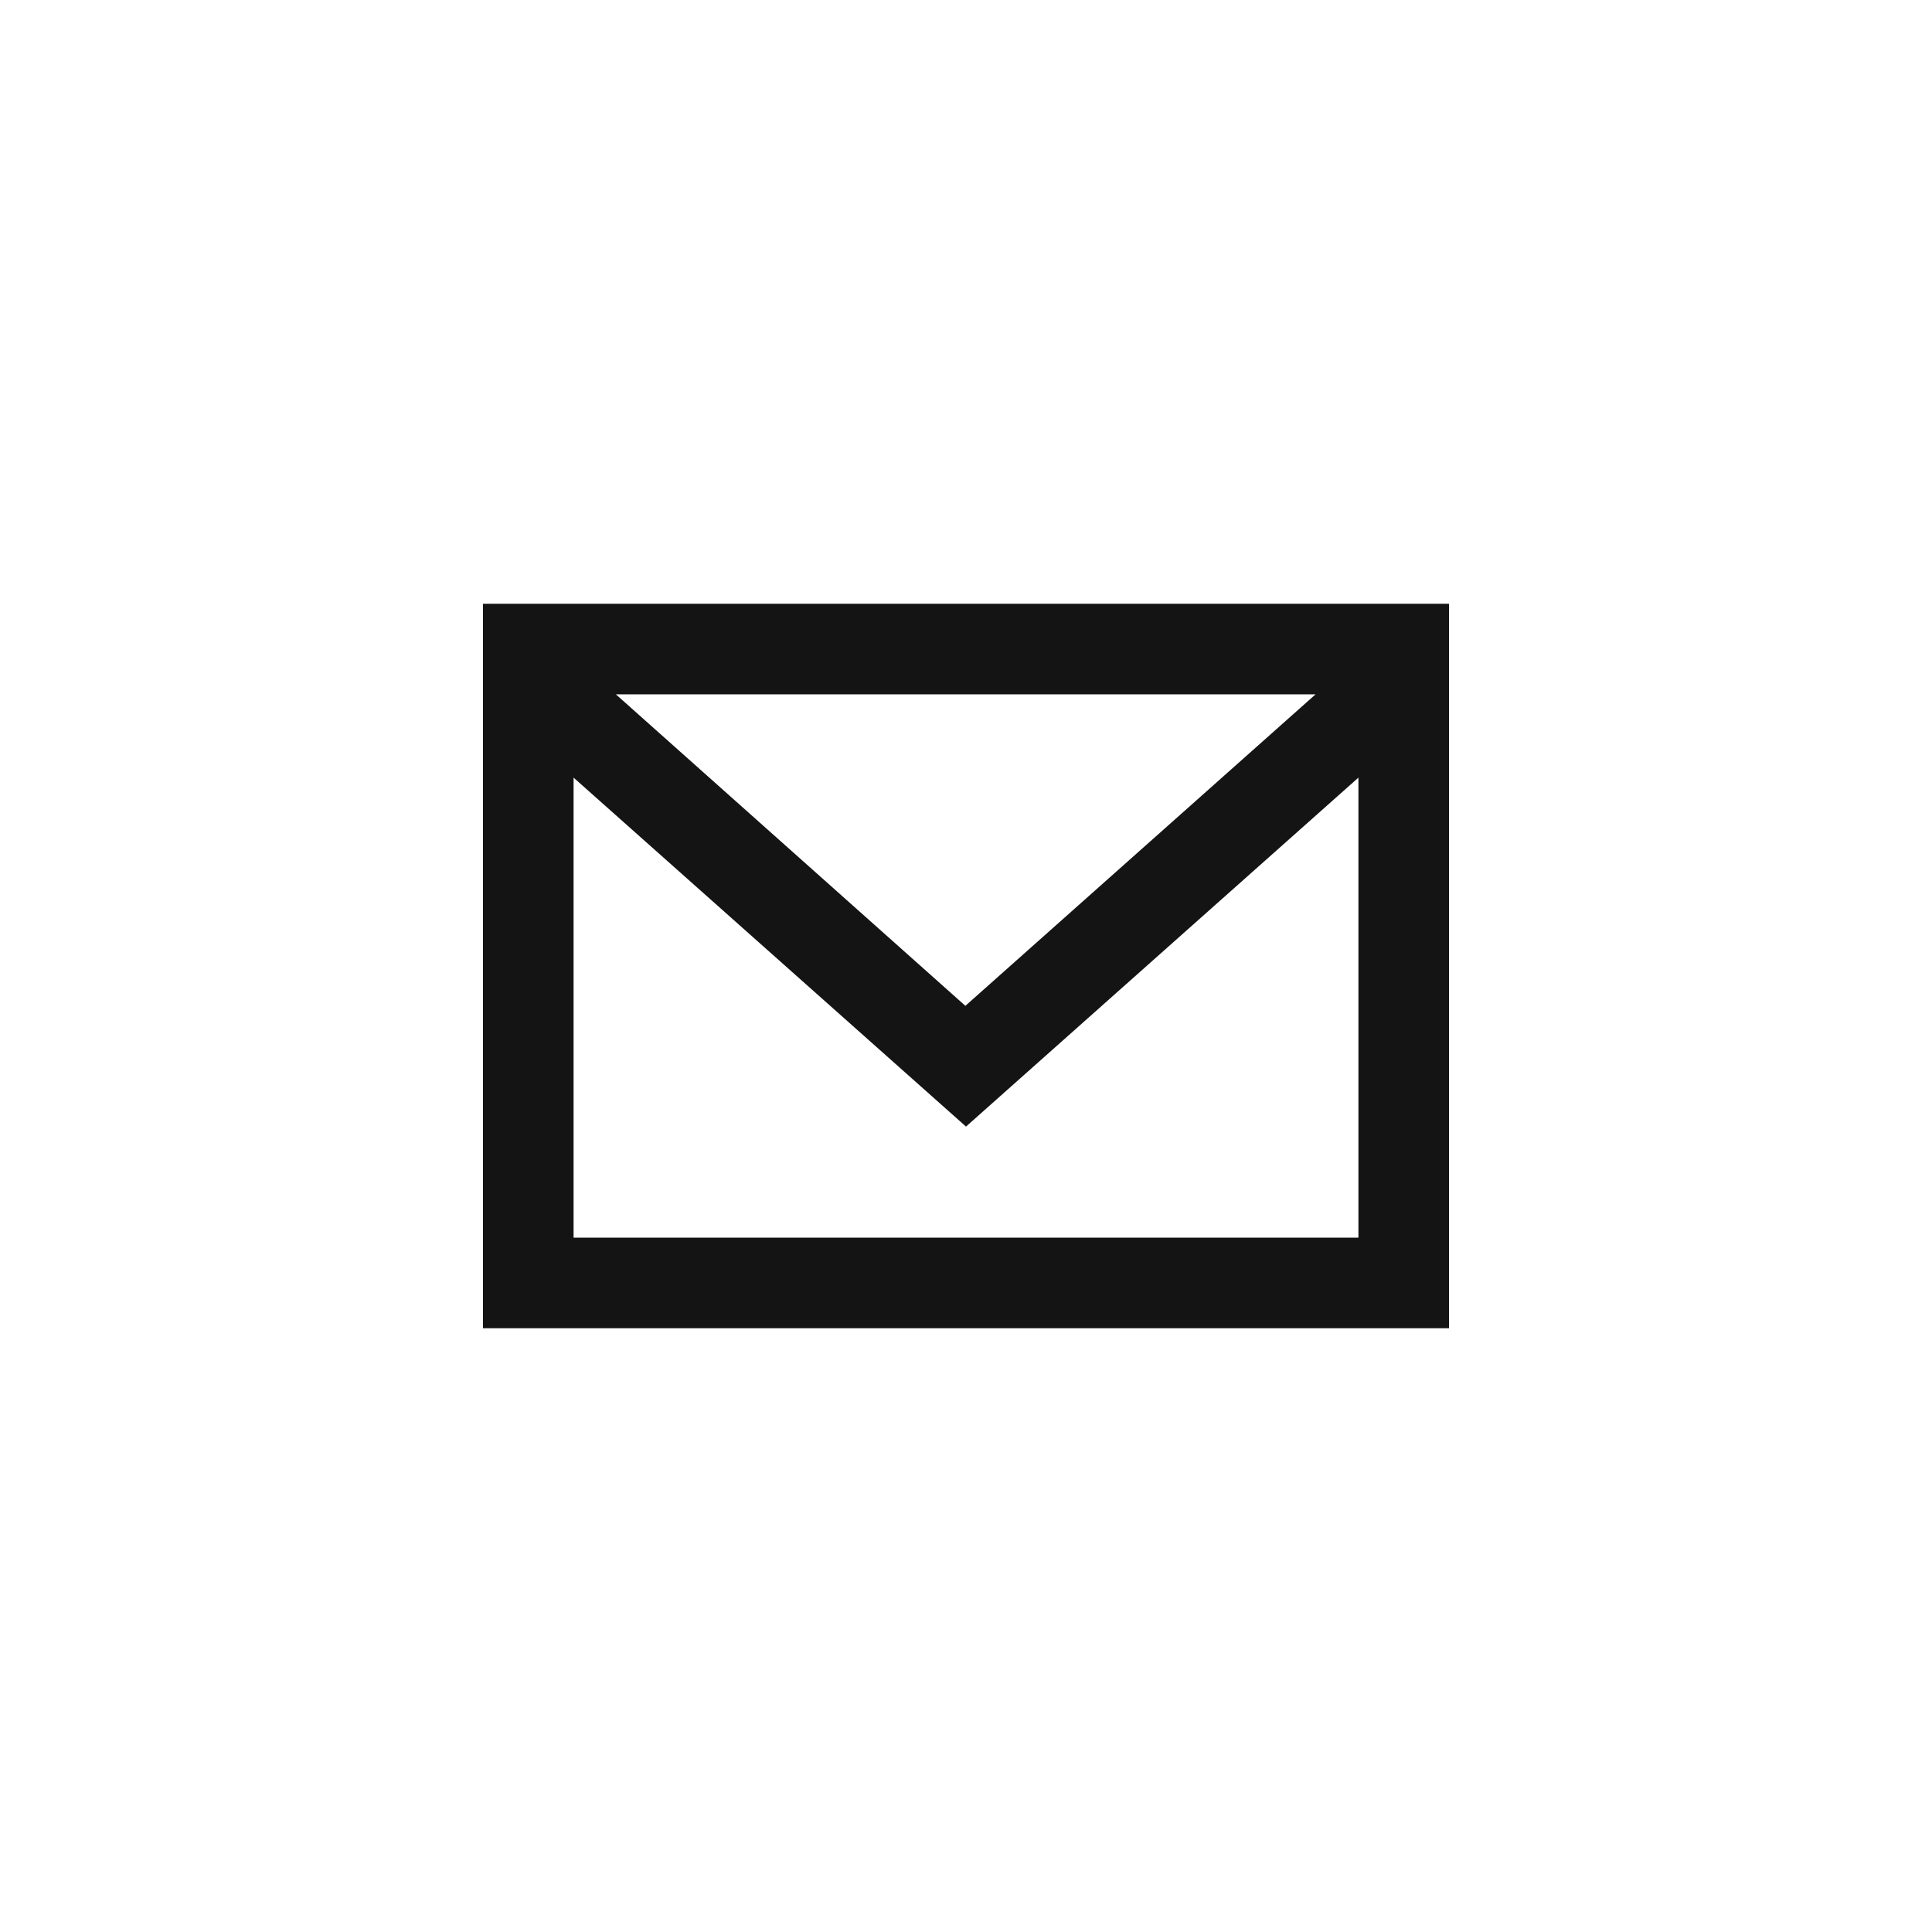
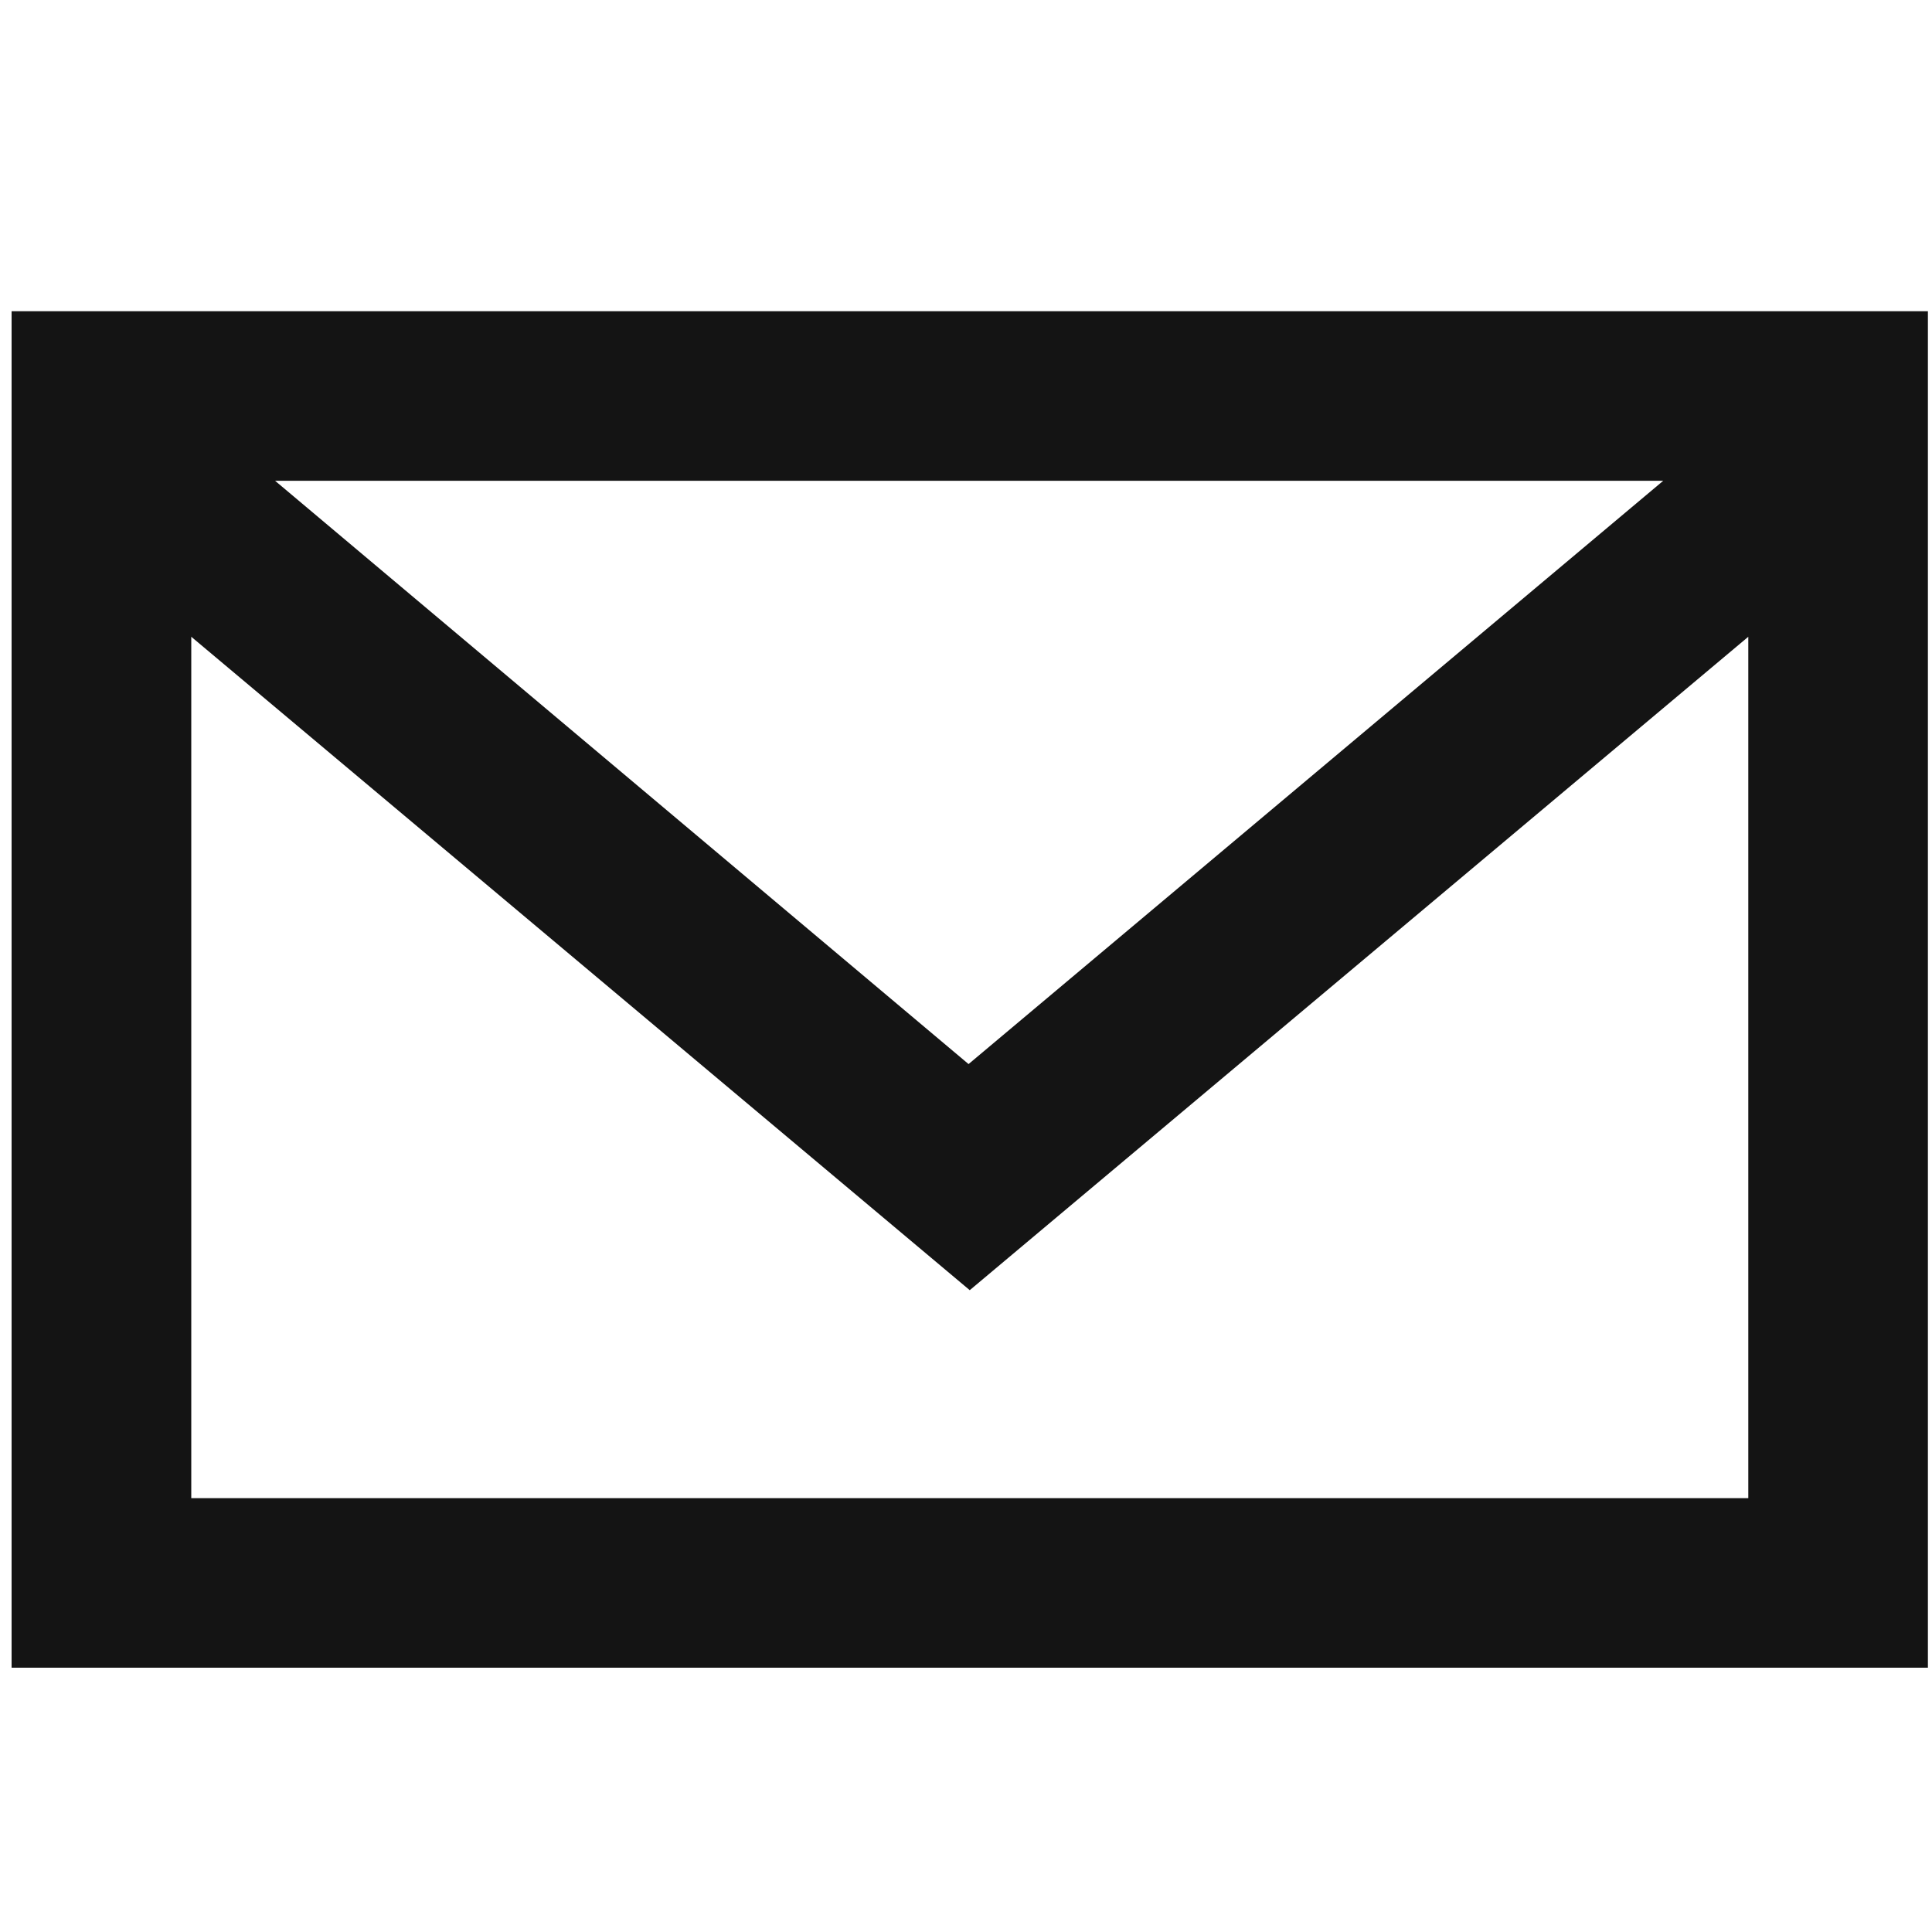
- <svg xmlns="http://www.w3.org/2000/svg" width="34" height="34" viewBox="0 0 34 34" fill="none">
-   <path d="M8.5 23.375H25.5V10.625H8.5V23.375ZM10.094 21.781V13.685L17 19.826L23.906 13.685V21.781H10.094ZM10.838 12.219H23.152L16.989 17.701L10.838 12.219Z" fill="#141414" />
+ <svg xmlns="http://www.w3.org/2000/svg" width="34" height="34" viewBox="0 0 34 34" fill="none" version="1.1" id="svg150">
+   <defs id="defs154" />
+   <path d="M 0.204,29.349 H 33.928 V 5.477 H 0.204 Z M 3.366,26.365 V 11.206 L 17.066,22.705 30.767,11.206 V 26.365 Z M 4.841,8.461 H 29.27 L 17.045,18.726 Z" fill="#141414" id="path148" style="stroke-width:1.927" />
</svg>
